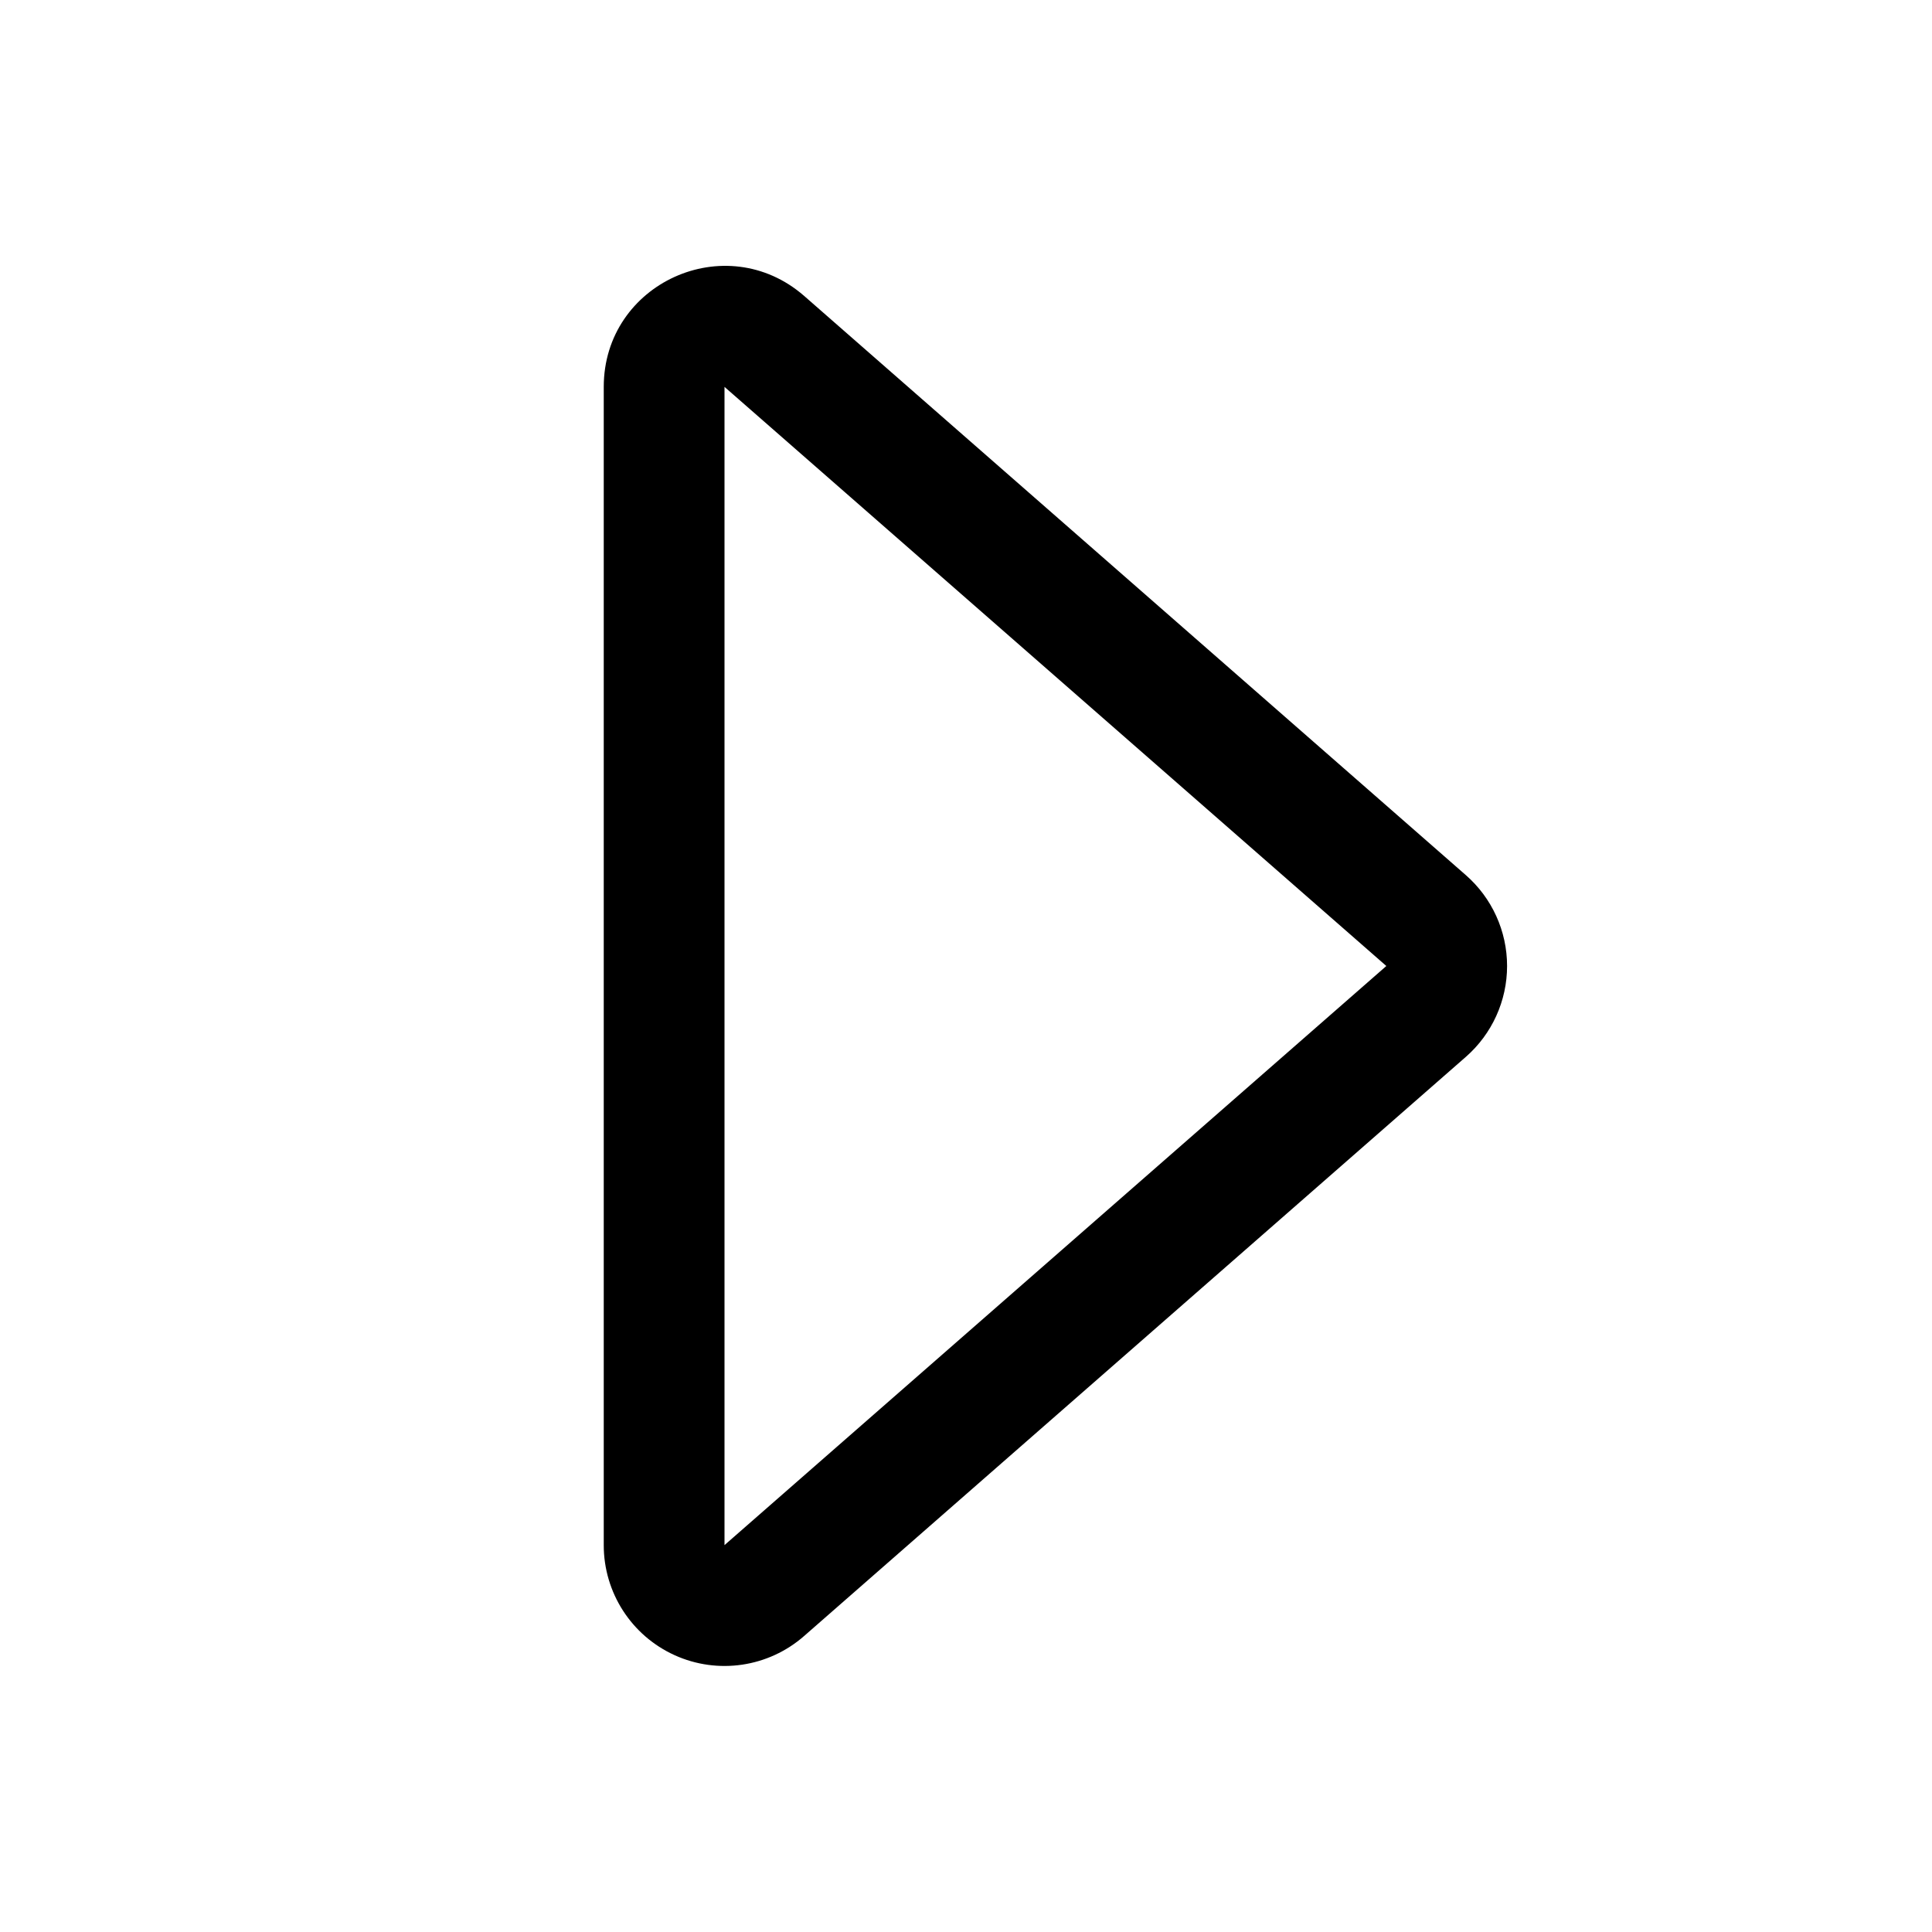
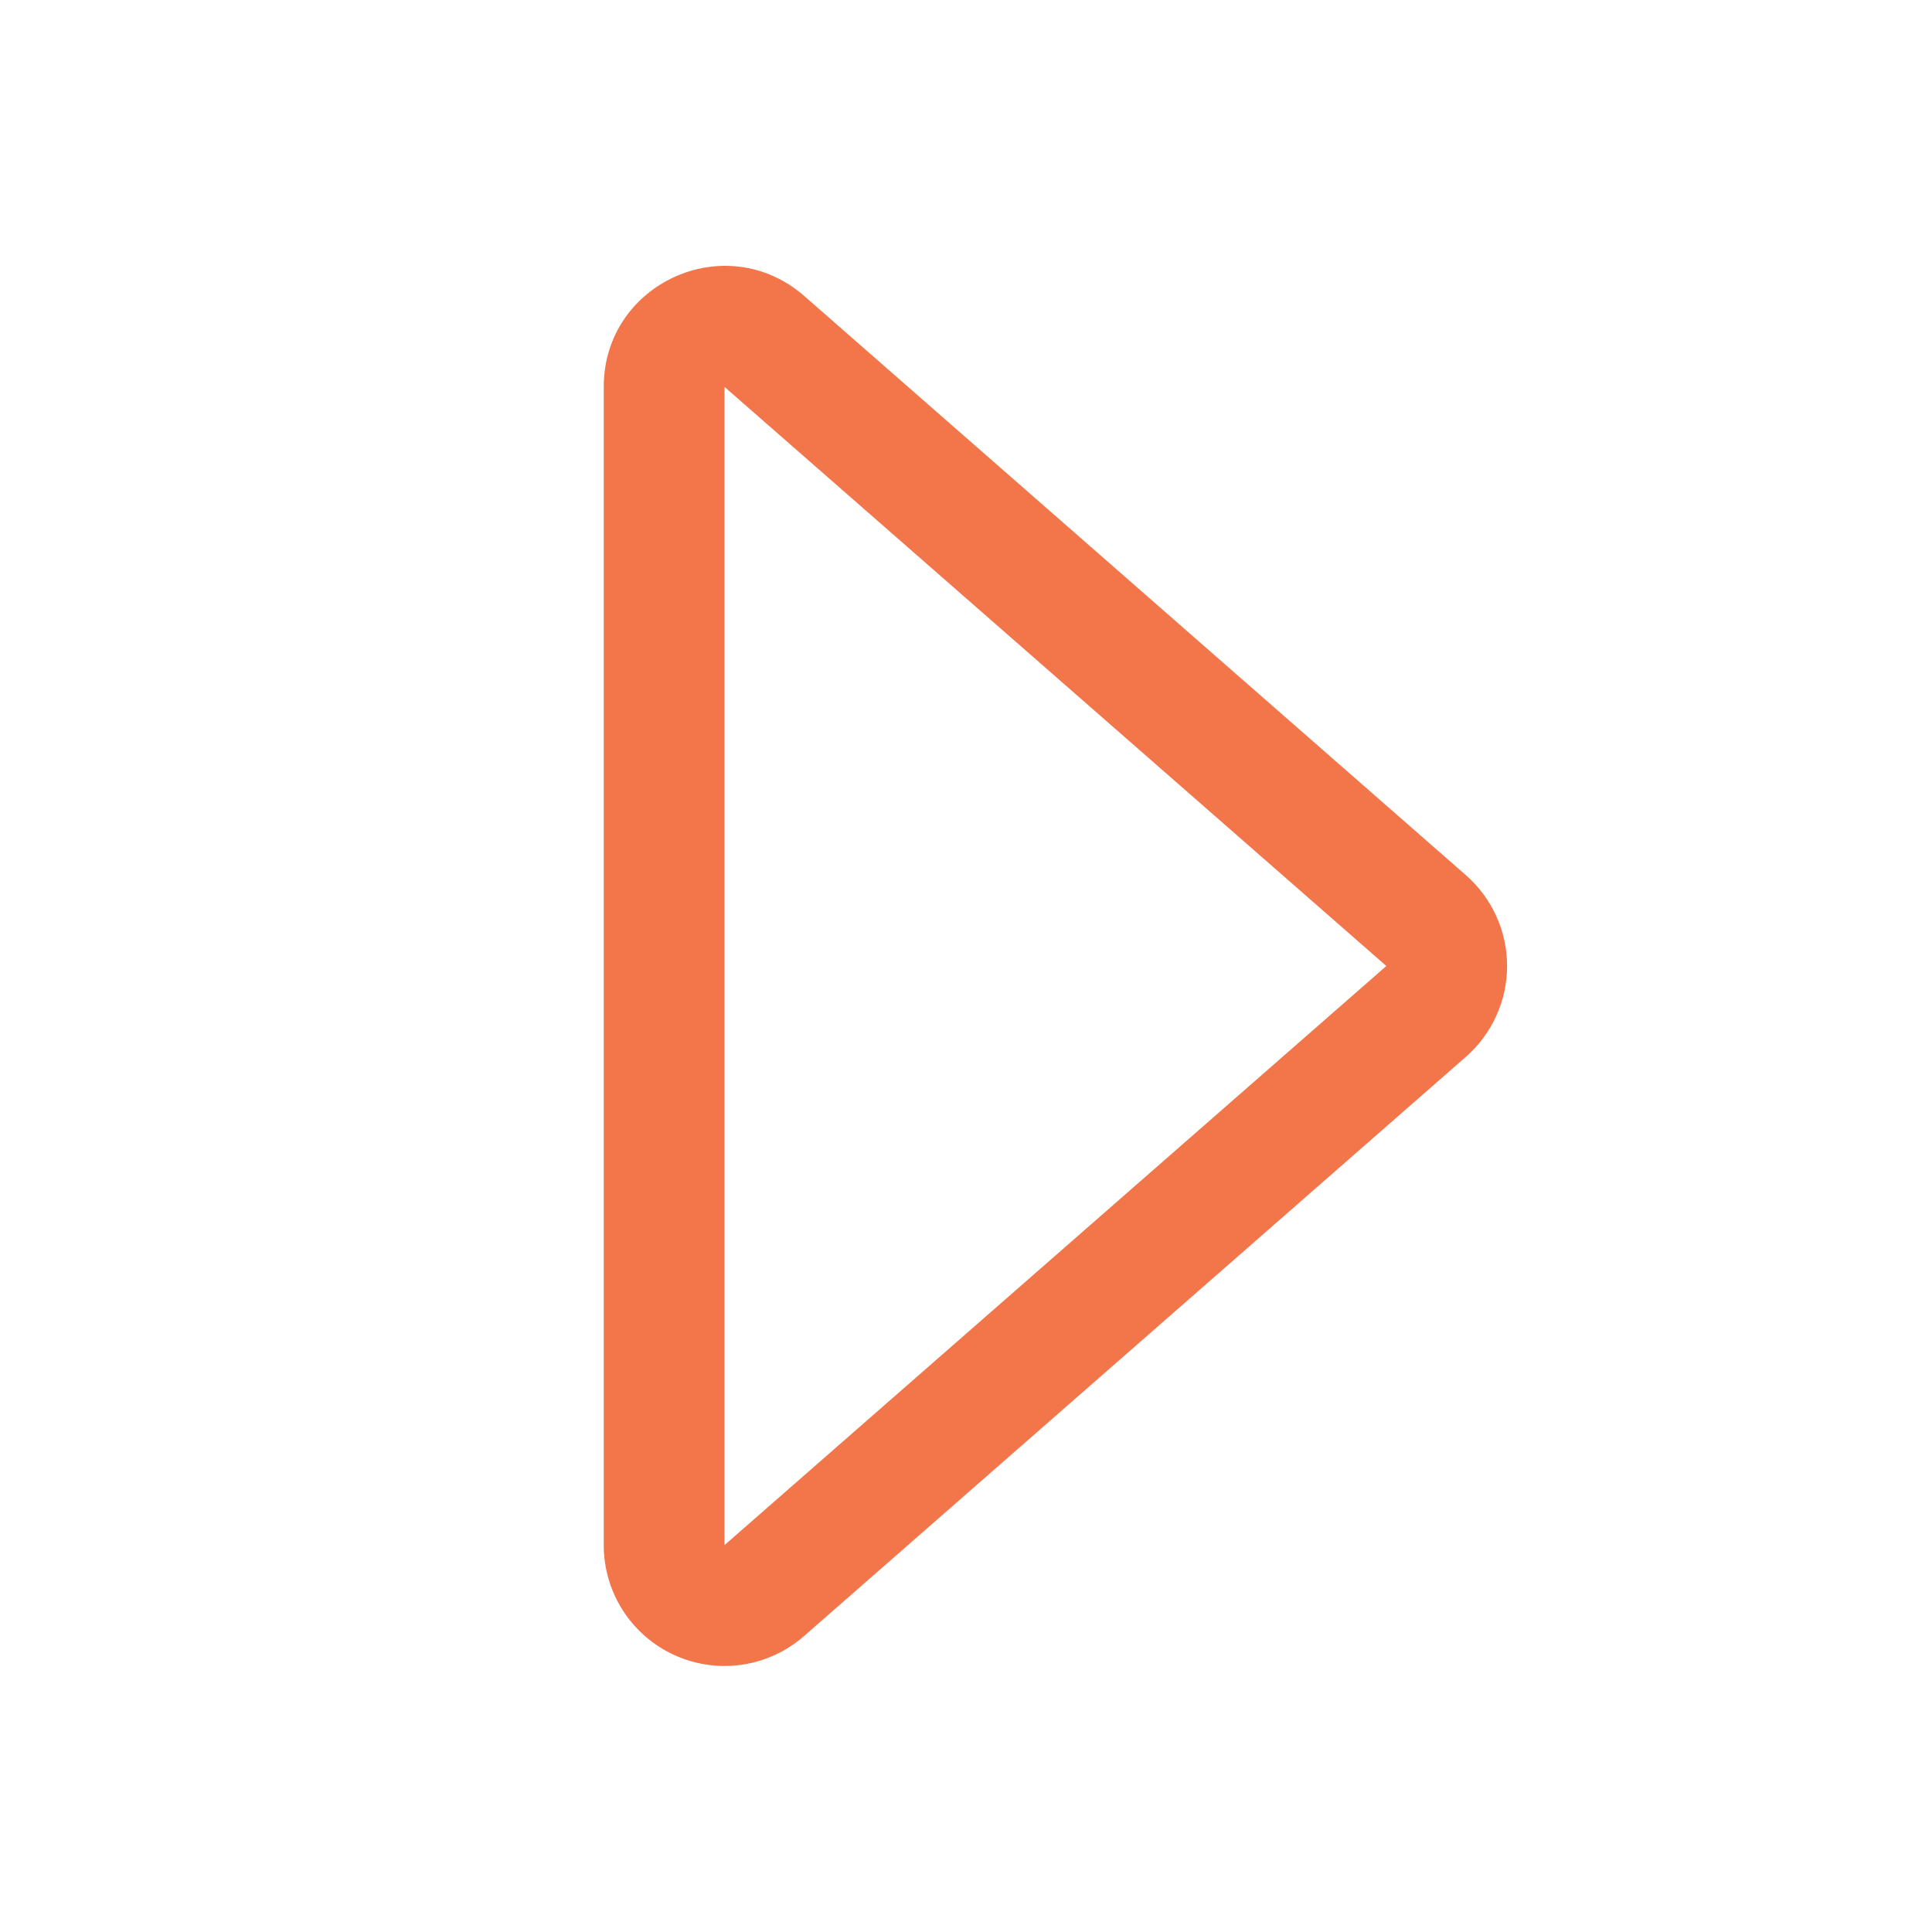
- <svg xmlns="http://www.w3.org/2000/svg" width="16" height="16" fill="black" class="bi bi-caret-right" viewBox="0 0 16 16">
+ <svg xmlns="http://www.w3.org/2000/svg" width="16" height="16" fill="#F27649" class="bi bi-caret-right" viewBox="0 0 16 16">
  <path d="M6 12.796V3.204L11.481 8 6 12.796zm.659.753 5.48-4.796a1 1 0 0 0 0-1.506L6.66 2.451C6.011 1.885 5 2.345 5 3.204v9.592a1 1 0 0 0 1.659.753z" />
</svg>
